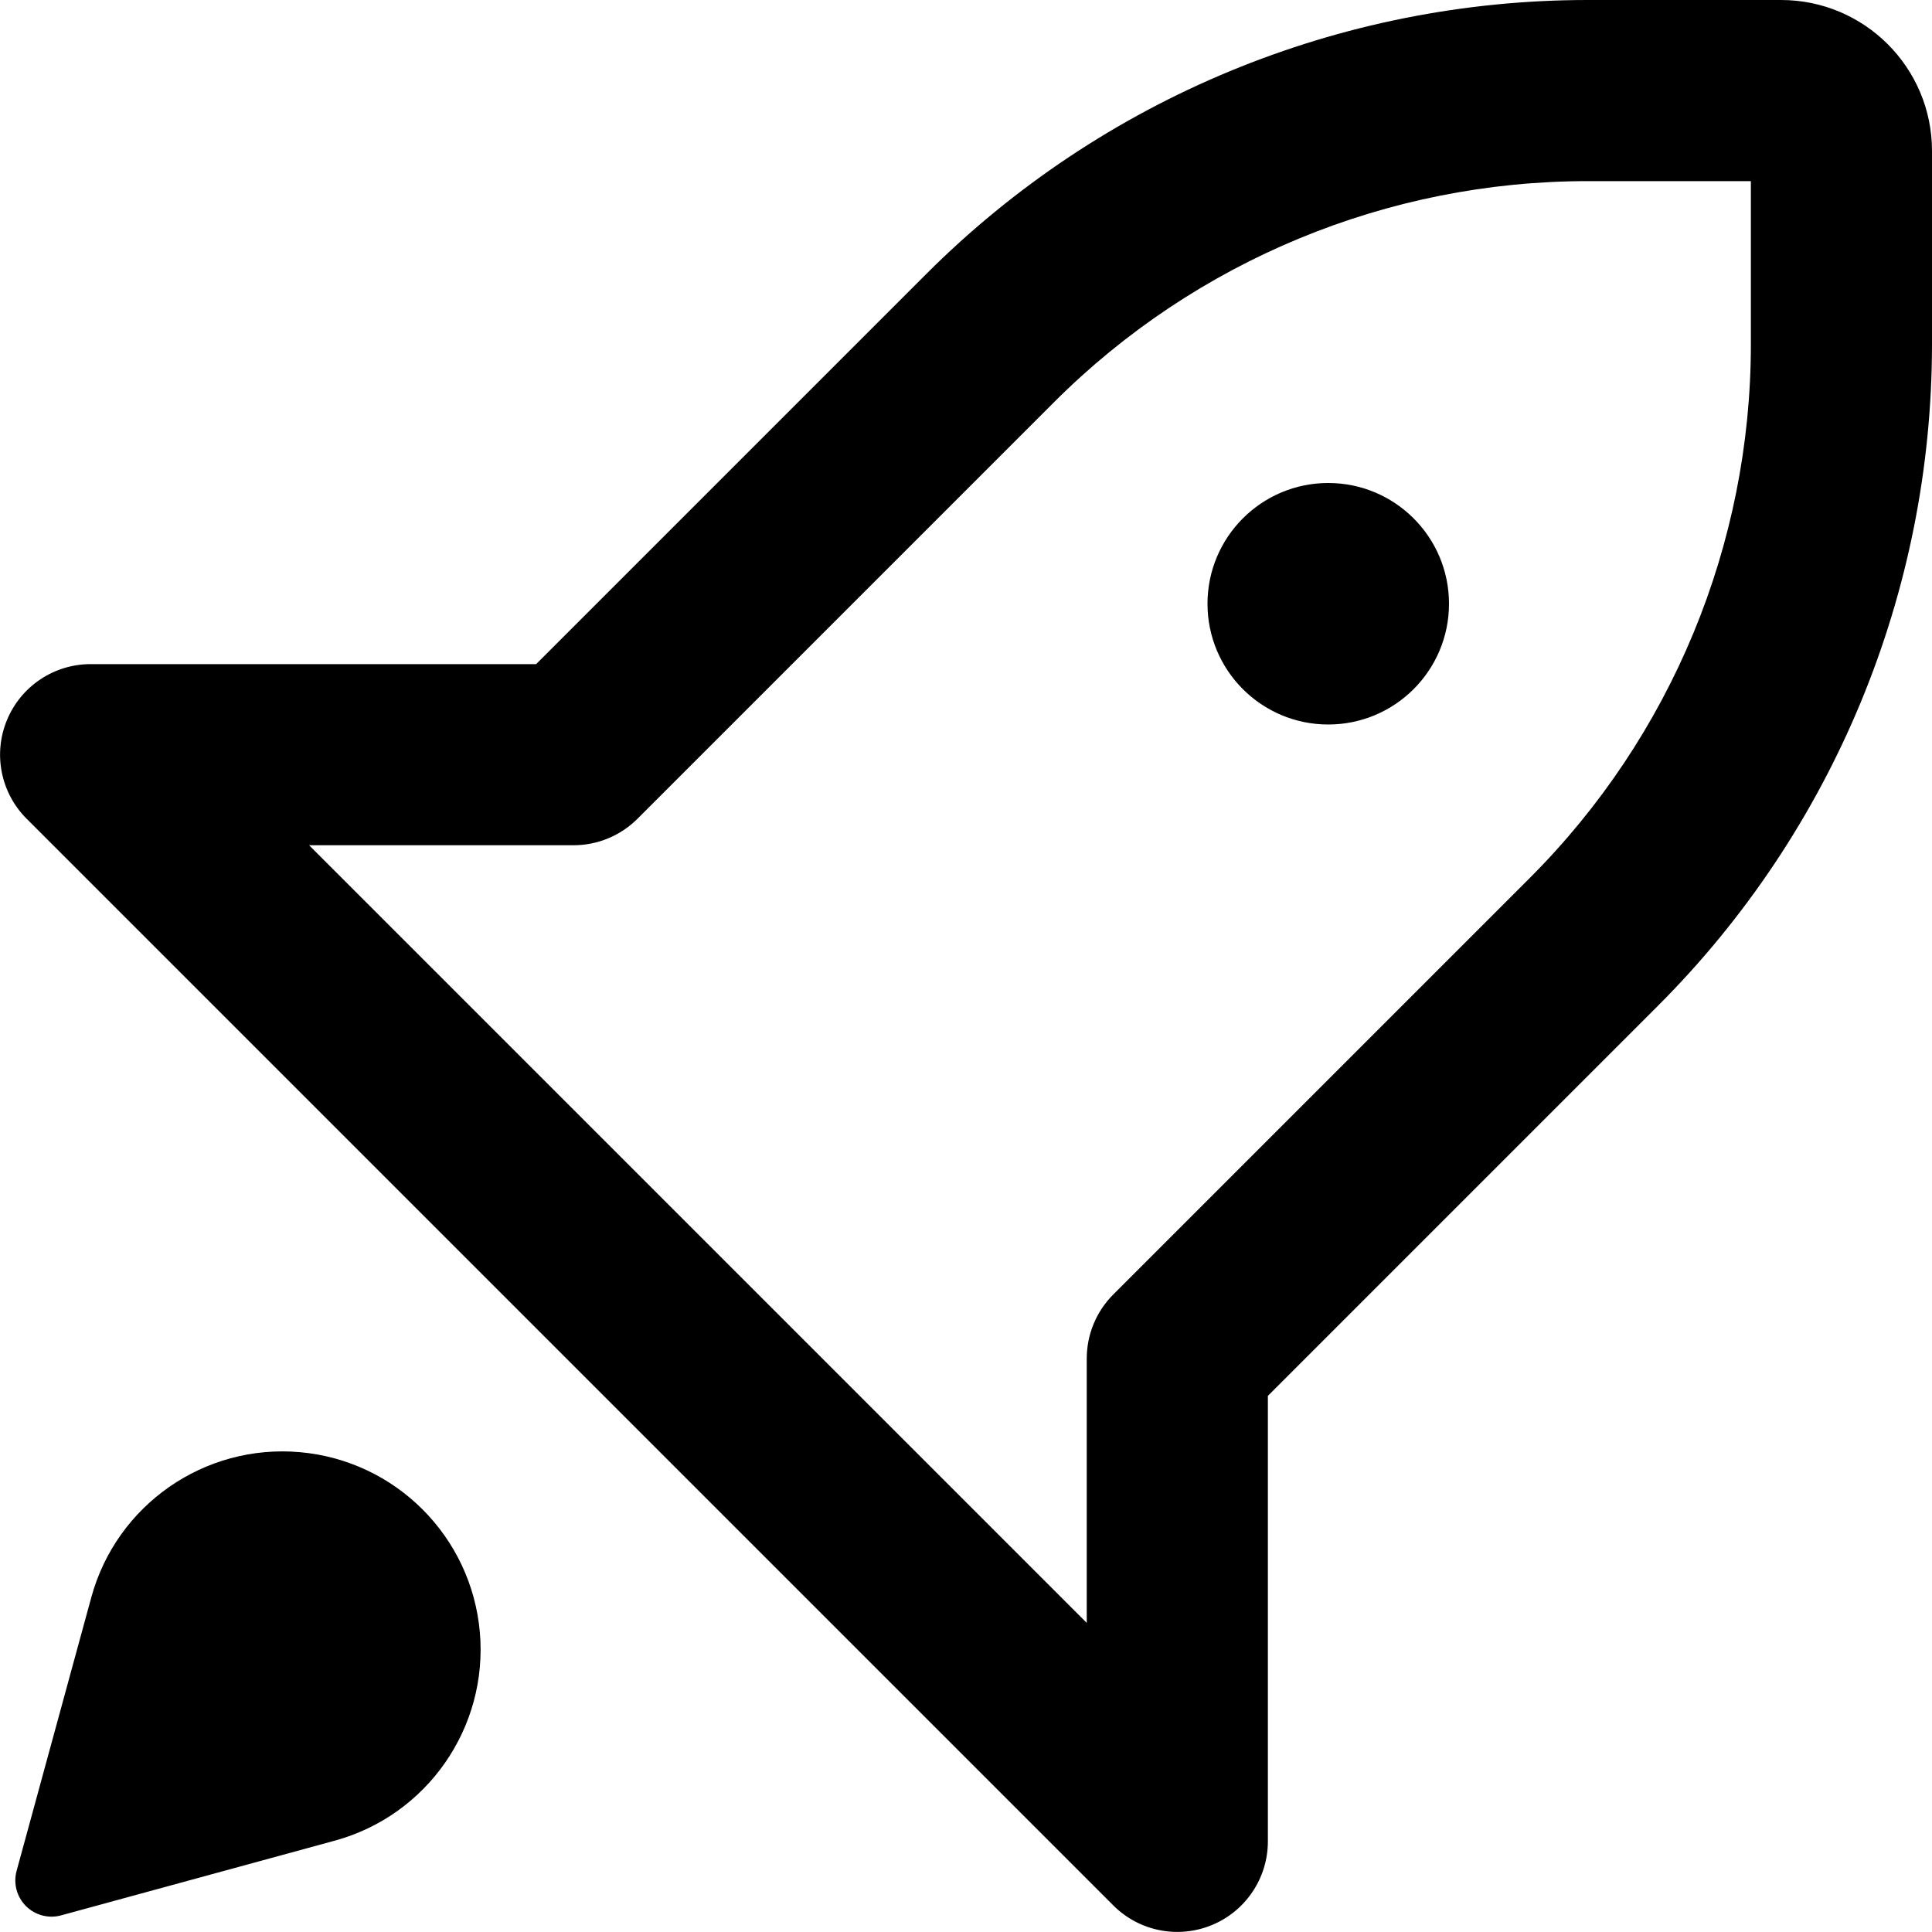
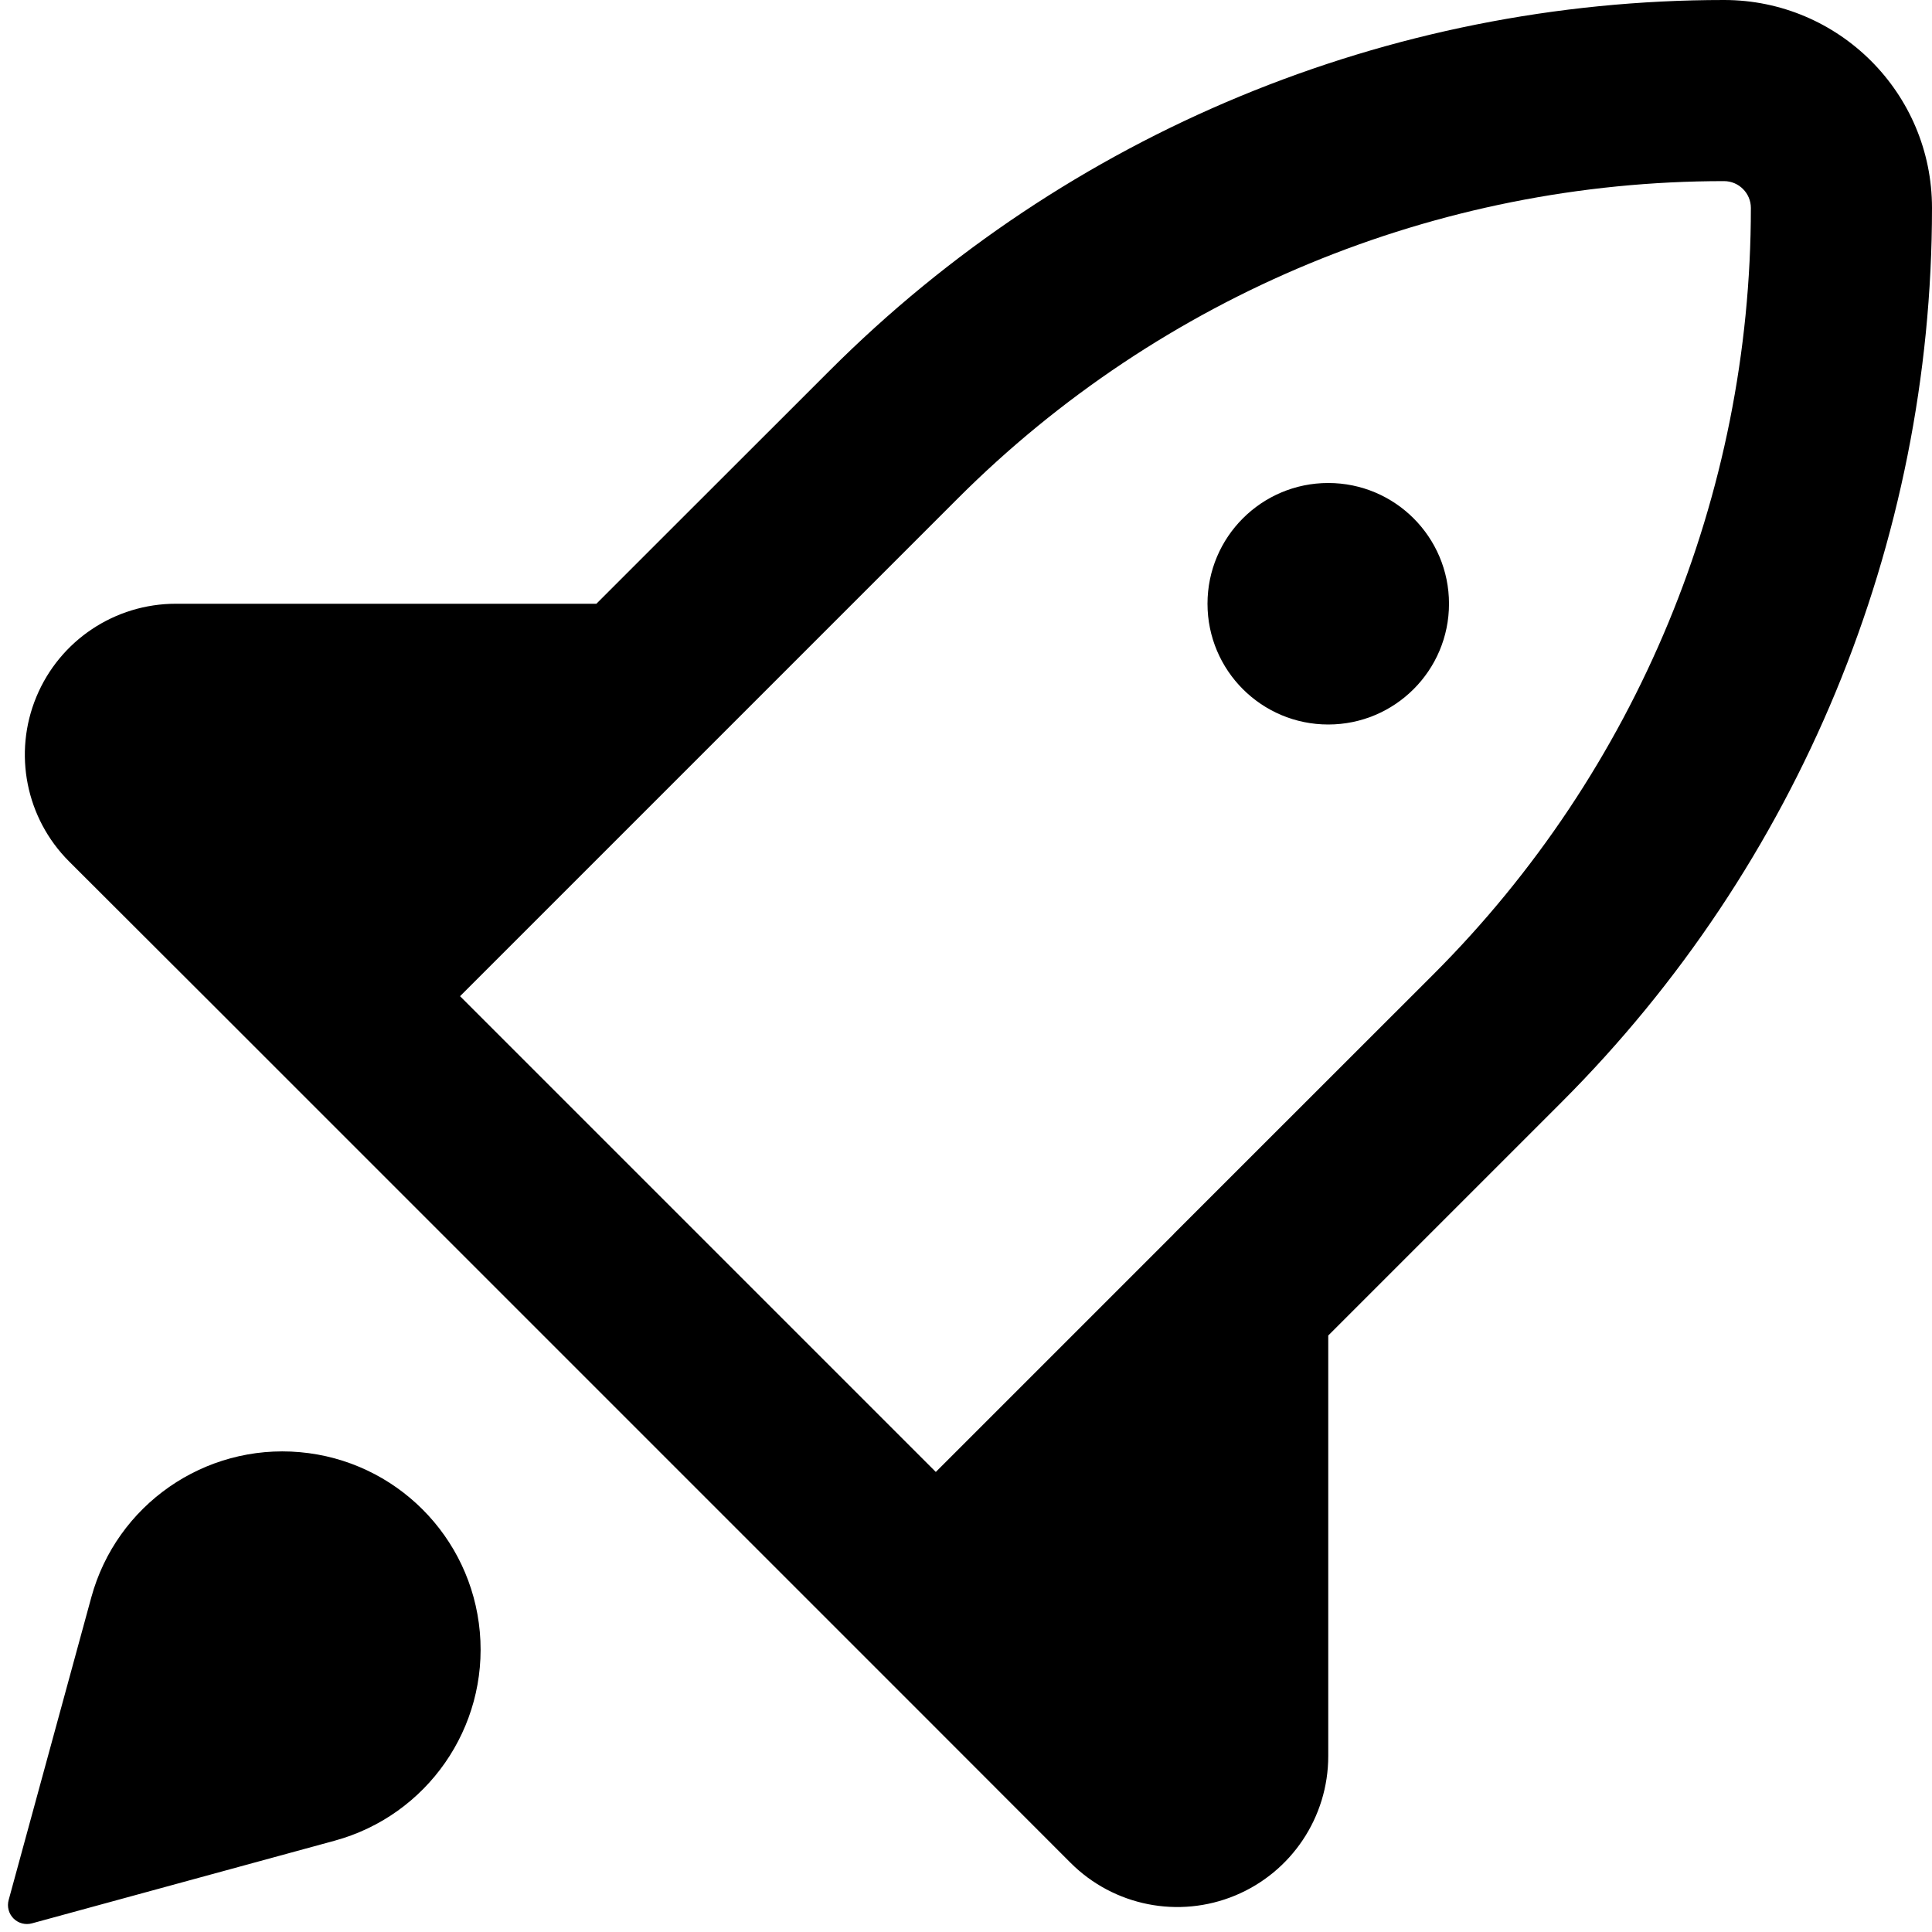
<svg xmlns="http://www.w3.org/2000/svg" width="16" height="16" viewBox="0 0 16 16">
-   <path fill-rule="evenodd" clip-rule="evenodd" d="M14.5 1.5h-1.35a6.25 6.25 0 00-4.42 1.83L5.28 6.78a.75.75 0 01-.53.22H2.56L9 13.44v-2.19a.75.75 0 01.22-.53l3.45-3.45a6.25 6.25 0 001.83-4.42V1.5zM13.15 0h1.6C15.44 0 16 .56 16 1.25v1.6a7.75 7.75 0 01-2.27 5.48l-3.23 3.23v3.69a.75.75 0 01-1.28.53l-9-9A.75.75 0 01.75 5.5h3.69l3.23-3.23A7.75 7.75 0 0113.15 0zM12 5a1 1 0 11-2 0 1 1 0 012 0zM2.771 15.244l-2.264.618a.3.3 0 01-.369-.37l.618-2.263a1.641 1.641 0 112.015 2.015z" />
+   <path fill-rule="evenodd" clip-rule="evenodd" d="M6.872 3.068A10.474 10.474 0 0114.278 0C15.228 0 16 .771 16 1.722c0 2.778-1.104 5.442-3.068 7.406L11.53 10.53l-.53.53v3.483a1.25 1.25 0 01-2.134.884L7.75 14.31 1.69 8.25.572 7.134A1.25 1.25 0 011.457 5h3.482l.53-.53 1.403-1.402zm2.853 7.146l-.005.006-1.97 1.97-3.94-3.94 4.122-4.122A8.974 8.974 0 0114.278 1.5c.122 0 .222.1.222.222 0 2.38-.945 4.663-2.628 6.346l-2.147 2.146zM12 5a1 1 0 11-2 0 1 1 0 012 0zM2.771 15.244l-2.505.684a.157.157 0 01-.194-.194l.684-2.505a1.641 1.641 0 112.015 2.015z" />
</svg>
